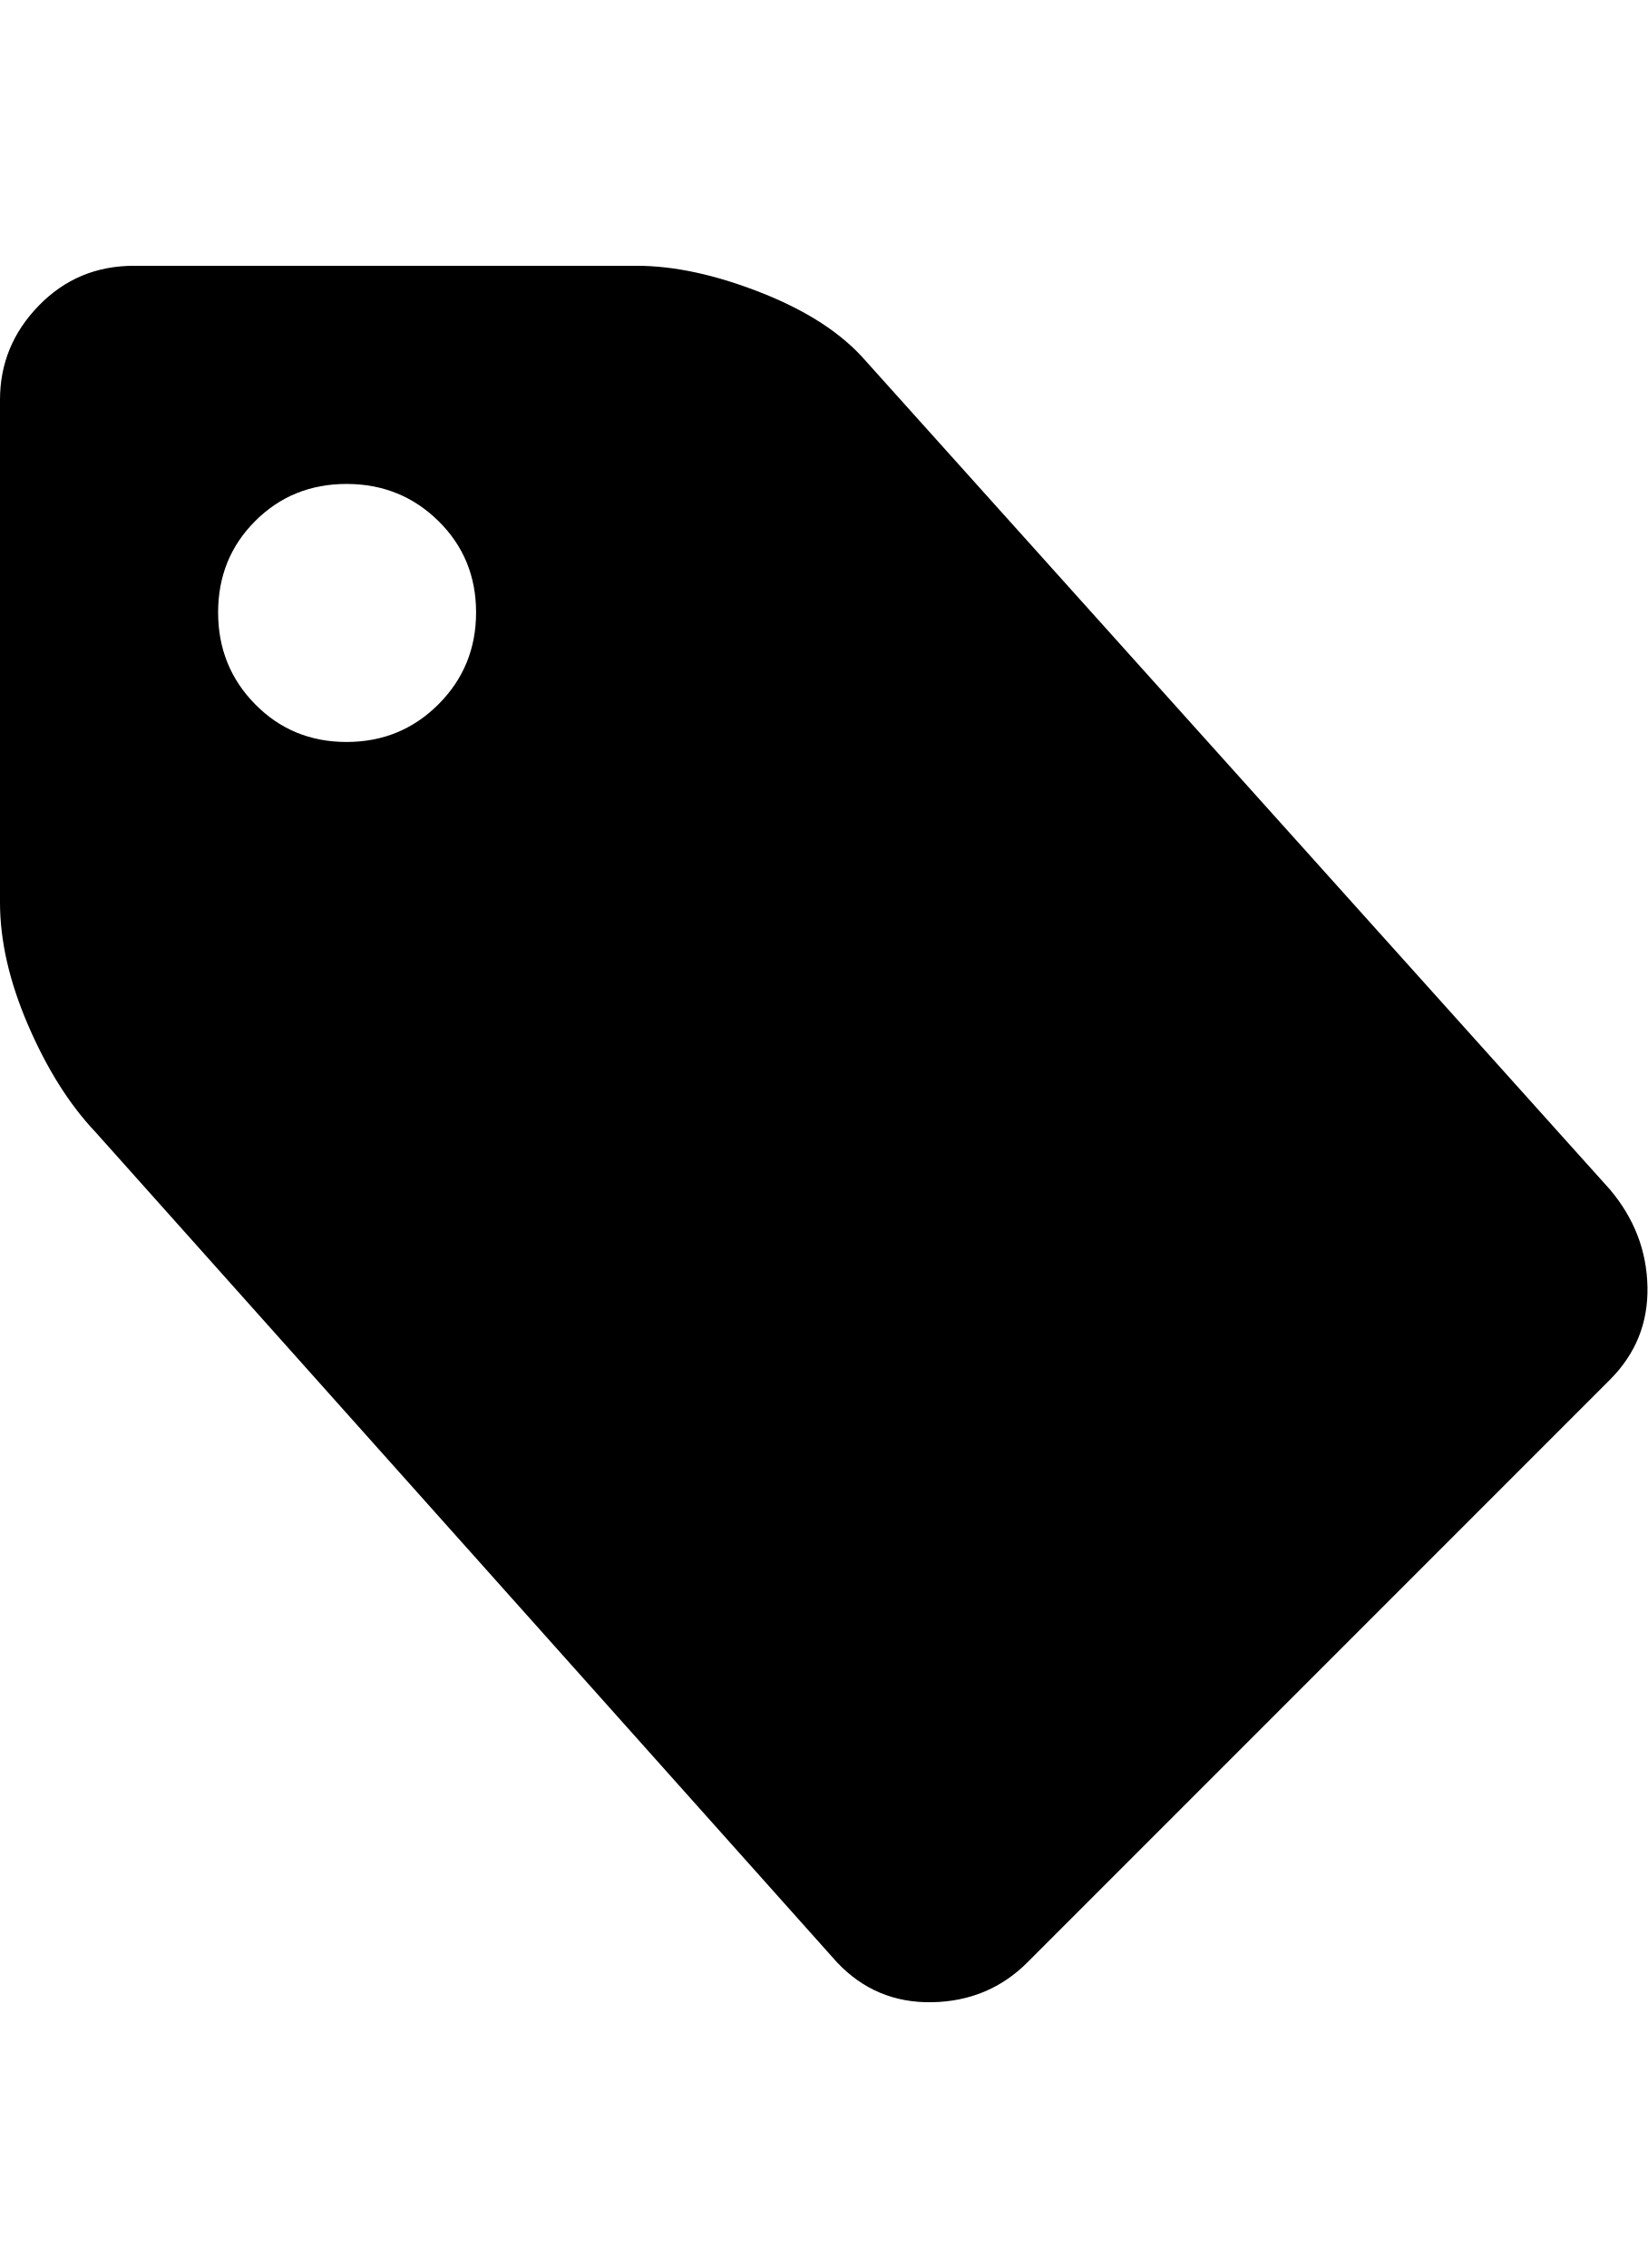
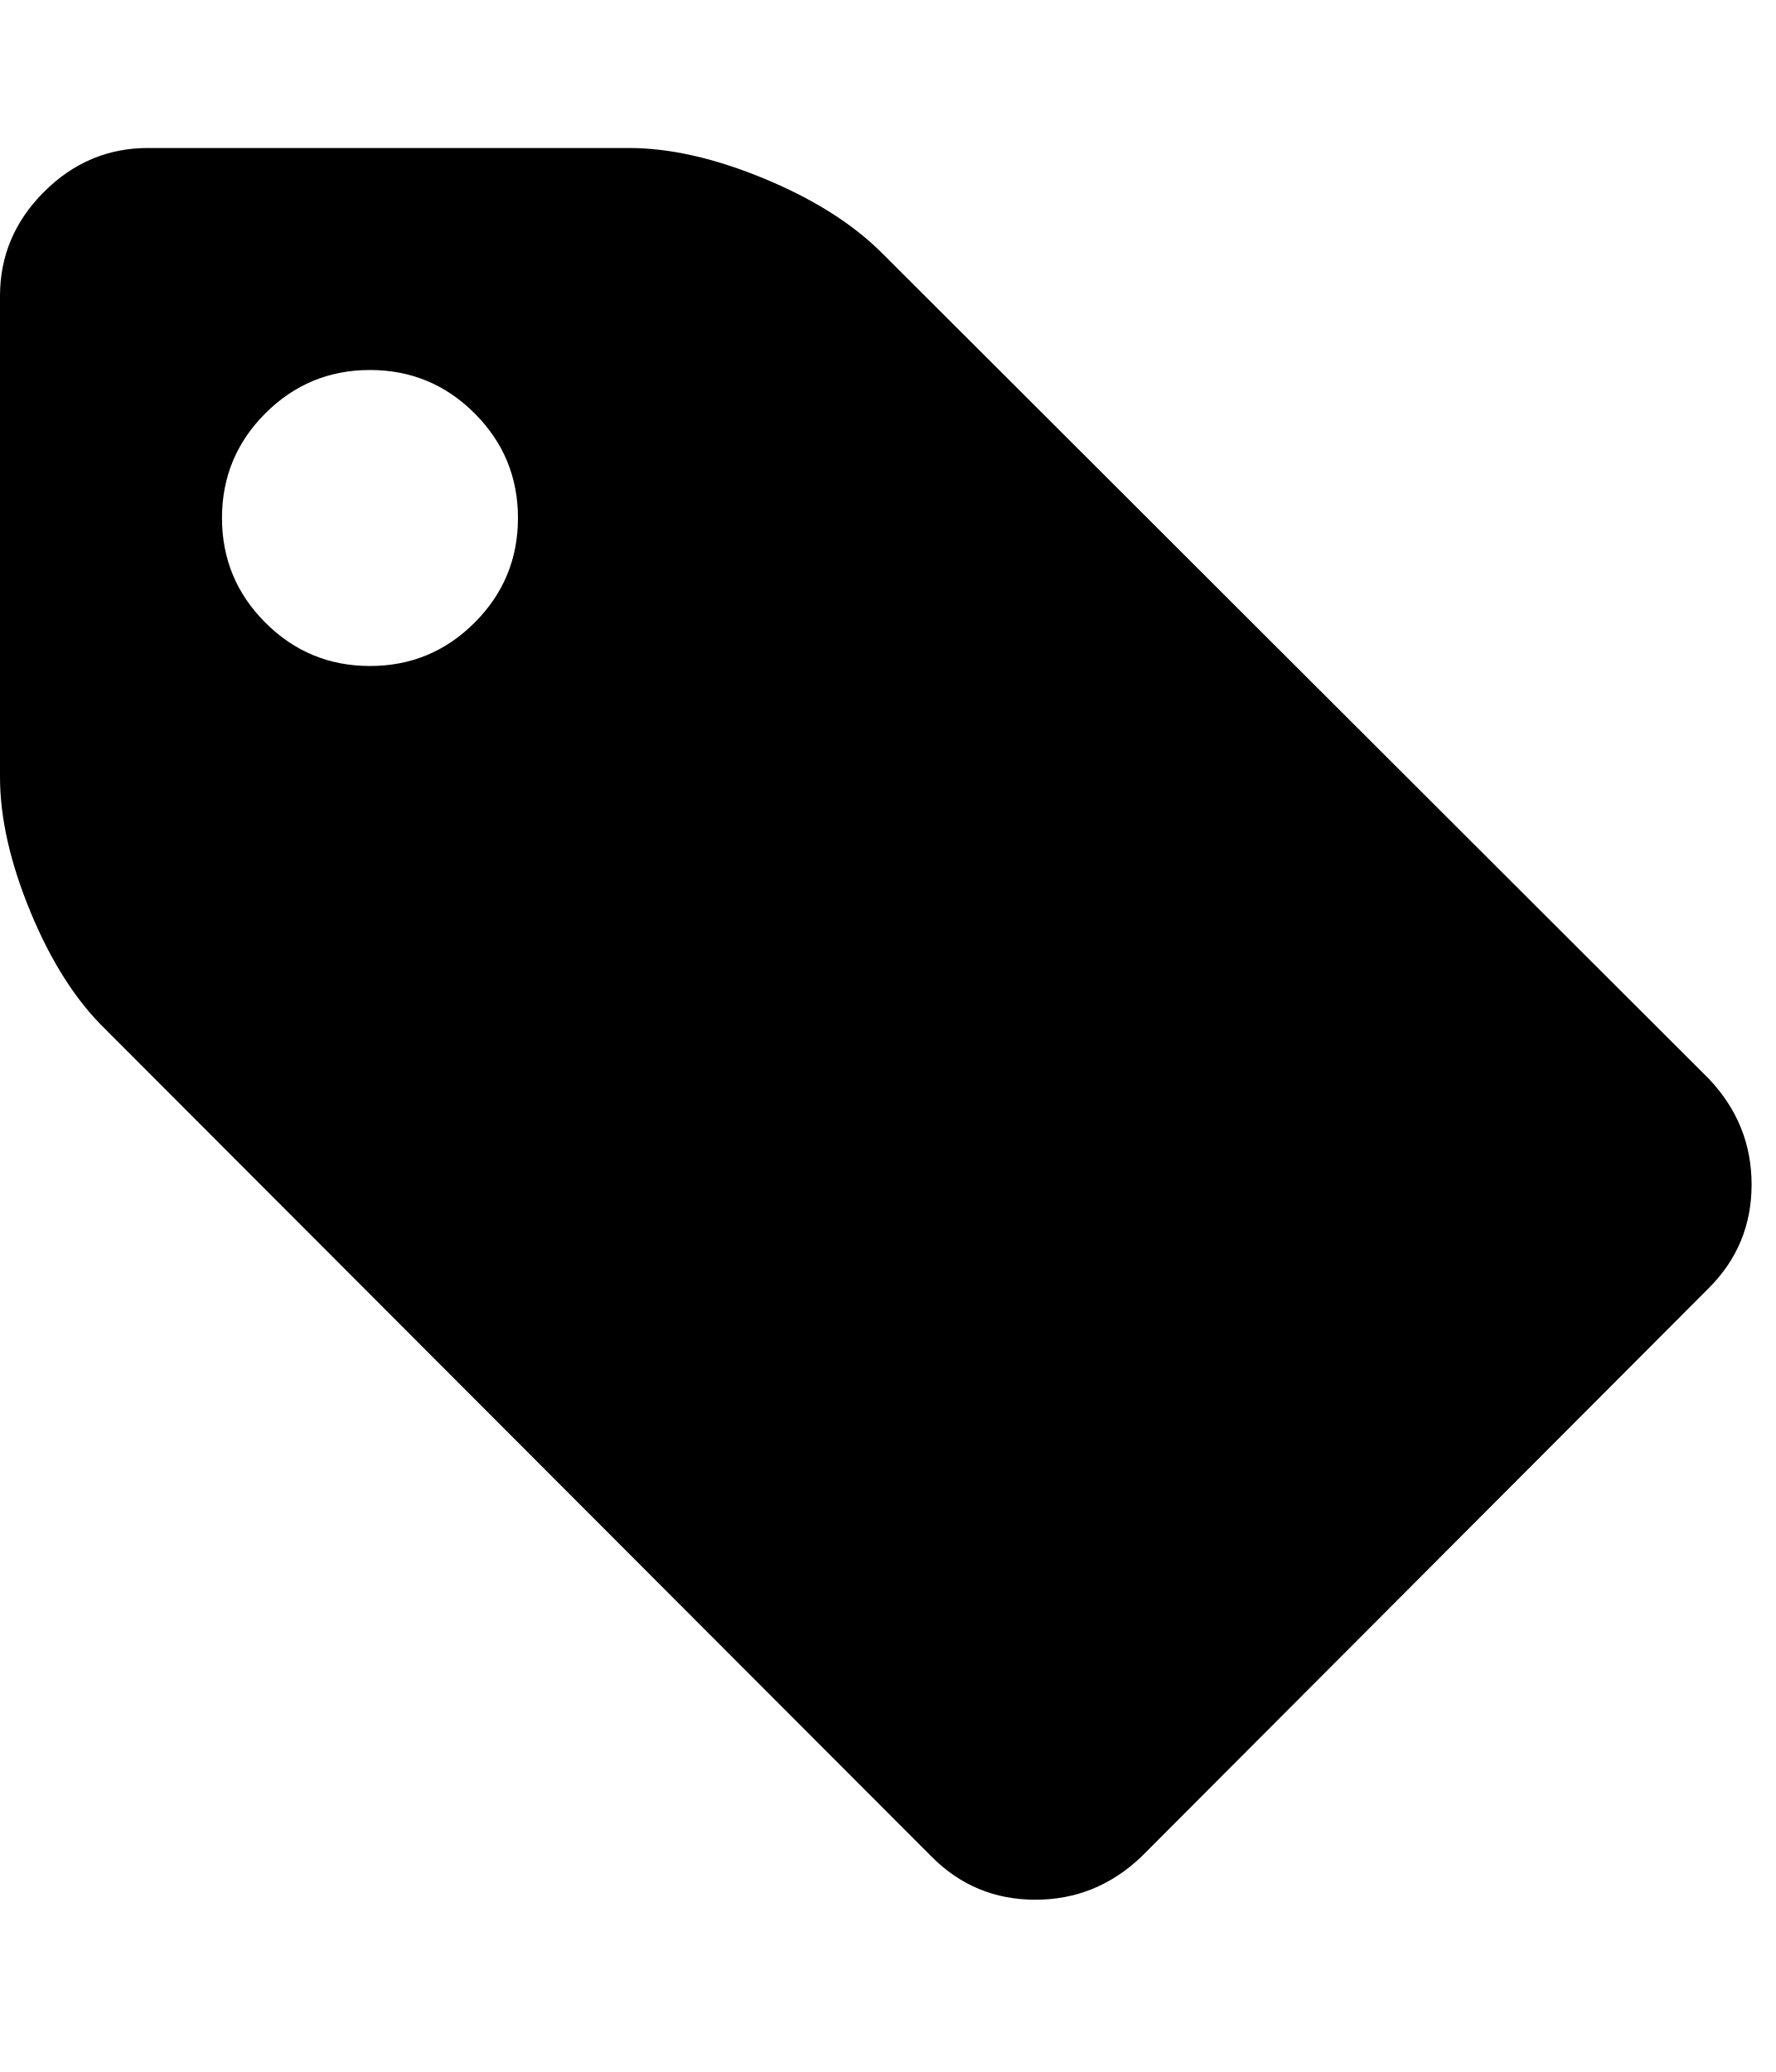
- <svg xmlns="http://www.w3.org/2000/svg" height="1000px" width="726.562px">
+ <svg xmlns="http://www.w3.org/2000/svg" height="1000px" width="857.143px">
  <g>
-     <path d="M0 397.949c0 0 0 -221.68 0 -221.68c0 -15.95 5.697 -29.785 17.09 -41.504c11.393 -11.718 25.39 -17.578 41.992 -17.578c0 0 221.68 0 221.68 0c16.601 0 34.993 3.988 55.175 11.963c20.183 7.975 35.482 17.985 45.899 30.029c0 0 328.125 365.235 328.125 365.235c10.742 12.695 16.276 27.018 16.601 42.969c0.326 15.95 -5.208 29.622 -16.601 41.015c0 0 -256.836 256.836 -256.836 256.836c-11.393 11.393 -25.391 17.253 -41.992 17.578c-16.602 0.326 -30.599 -5.534 -41.992 -17.578c0 0 -327.149 -366.211 -327.149 -366.211c-11.393 -12.044 -21.24 -27.669 -29.541 -46.875c-8.301 -19.206 -12.451 -37.272 -12.451 -54.199c0 0 0 0 0 0m96.191 -127.93c0 15.951 5.453 29.46 16.358 40.528c10.905 11.067 24.333 16.601 40.283 16.601c15.951 0 29.46 -5.534 40.527 -16.601c11.068 -11.068 16.602 -24.577 16.602 -40.528c0 -15.95 -5.534 -29.378 -16.602 -40.283c-11.067 -10.905 -24.576 -16.357 -40.527 -16.357c-15.95 0 -29.378 5.452 -40.283 16.357c-10.905 10.905 -16.358 24.333 -16.358 40.283c0 0 0 0 0 0" />
+     <path d="M824.777 520.647c13.765 14.509 20.647 31.529 20.647 51.06c0 19.532 -6.882 36.18 -20.647 49.944c0 0 -273.996 274.554 -273.996 274.554c-14.508 13.765 -31.529 20.647 -51.06 20.647c-19.531 0 -36.179 -6.882 -49.944 -20.647c0 0 -398.996 -399.554 -398.996 -399.554c-14.136 -13.764 -26.134 -32.552 -35.993 -56.361c-9.858 -23.81 -14.788 -45.573 -14.788 -65.29c0 0 0 -232.143 0 -232.143c0 -19.345 7.069 -36.086 21.206 -50.223c14.136 -14.137 30.878 -21.206 50.223 -21.206c0 0 232.143 0 232.143 0c19.717 0 41.48 4.93 65.29 14.788c23.809 9.859 42.783 21.857 56.919 35.994c0 0 398.996 398.437 398.996 398.437m-574.777 -270.647c0 -19.718 -6.975 -36.552 -20.926 -50.503c-13.951 -13.95 -30.785 -20.926 -50.502 -20.926c-19.718 0 -36.552 6.976 -50.503 20.926c-13.95 13.951 -20.926 30.785 -20.926 50.503c0 19.717 6.976 36.551 20.926 50.502c13.951 13.951 30.785 20.926 50.503 20.926c19.717 0 36.551 -6.975 50.502 -20.926c13.951 -13.951 20.926 -30.785 20.926 -50.502c0 0 0 0 0 0" />
  </g>
</svg>
